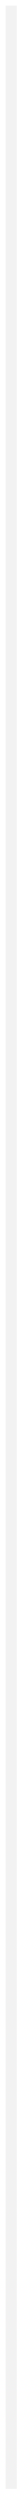
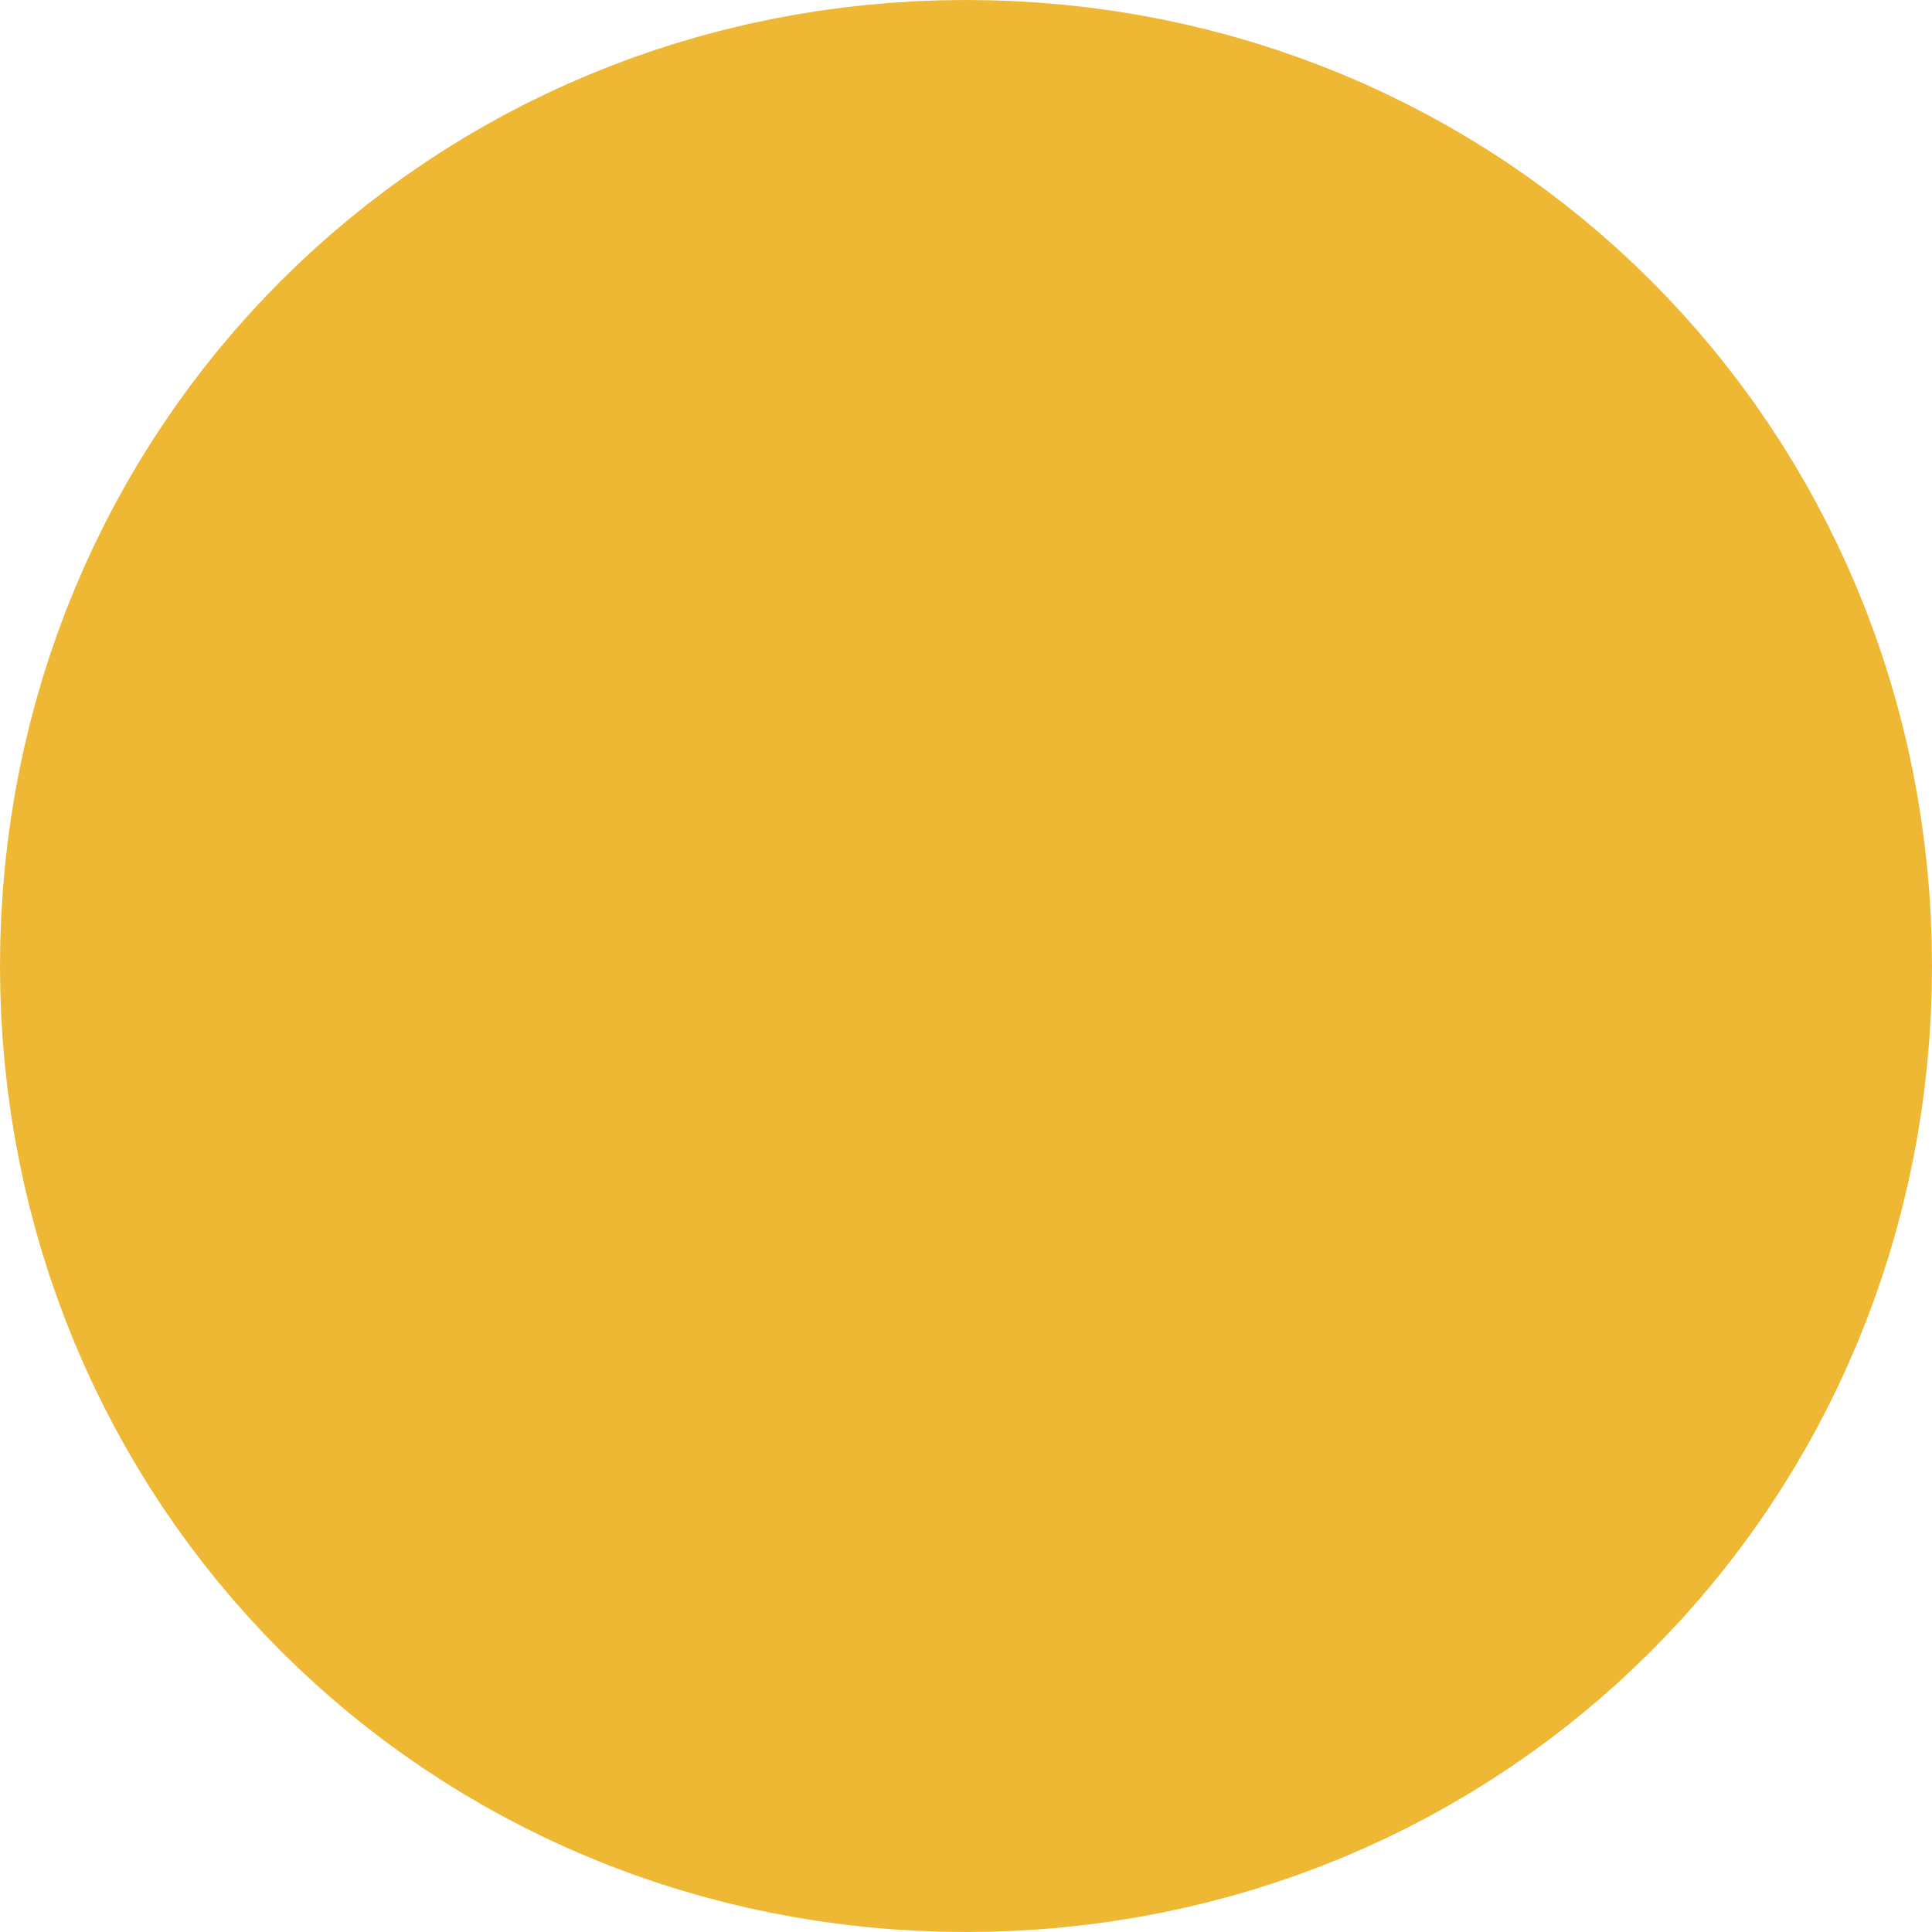
- <svg xmlns="http://www.w3.org/2000/svg" version="1.1" width="5px" height="447px">
-   <g transform="matrix(1 0 0 1 -42 -362 )">
-     <path d="M 44 363  L 44 807  " stroke-width="2" stroke="#f2f2f2" fill="none" />
+ <svg xmlns="http://www.w3.org/2000/svg" version="1.1" width="15px" height="15px">
+   <g transform="matrix(1 0 0 1 -36 -351 )">
+     <path d="M 43.5 354  C 46.02 354  48 355.98  48 358.5  C 48 361.02  46.02 363  43.5 363  C 40.98 363  39 361.02  39 358.5  C 39 355.98  40.98 354  43.5 354  Z " fill-rule="nonzero" fill="#eeb834" stroke="none" />
+     <path d="M 43.5 353  C 46.58 353  49 355.42  49 358.5  C 49 361.58  46.58 364  43.5 364  C 40.42 364  38 361.58  38 358.5  C 38 355.42  40.42 353  43.5 353  Z " stroke-width="4" stroke="#eeb834" fill="none" />
  </g>
</svg>
